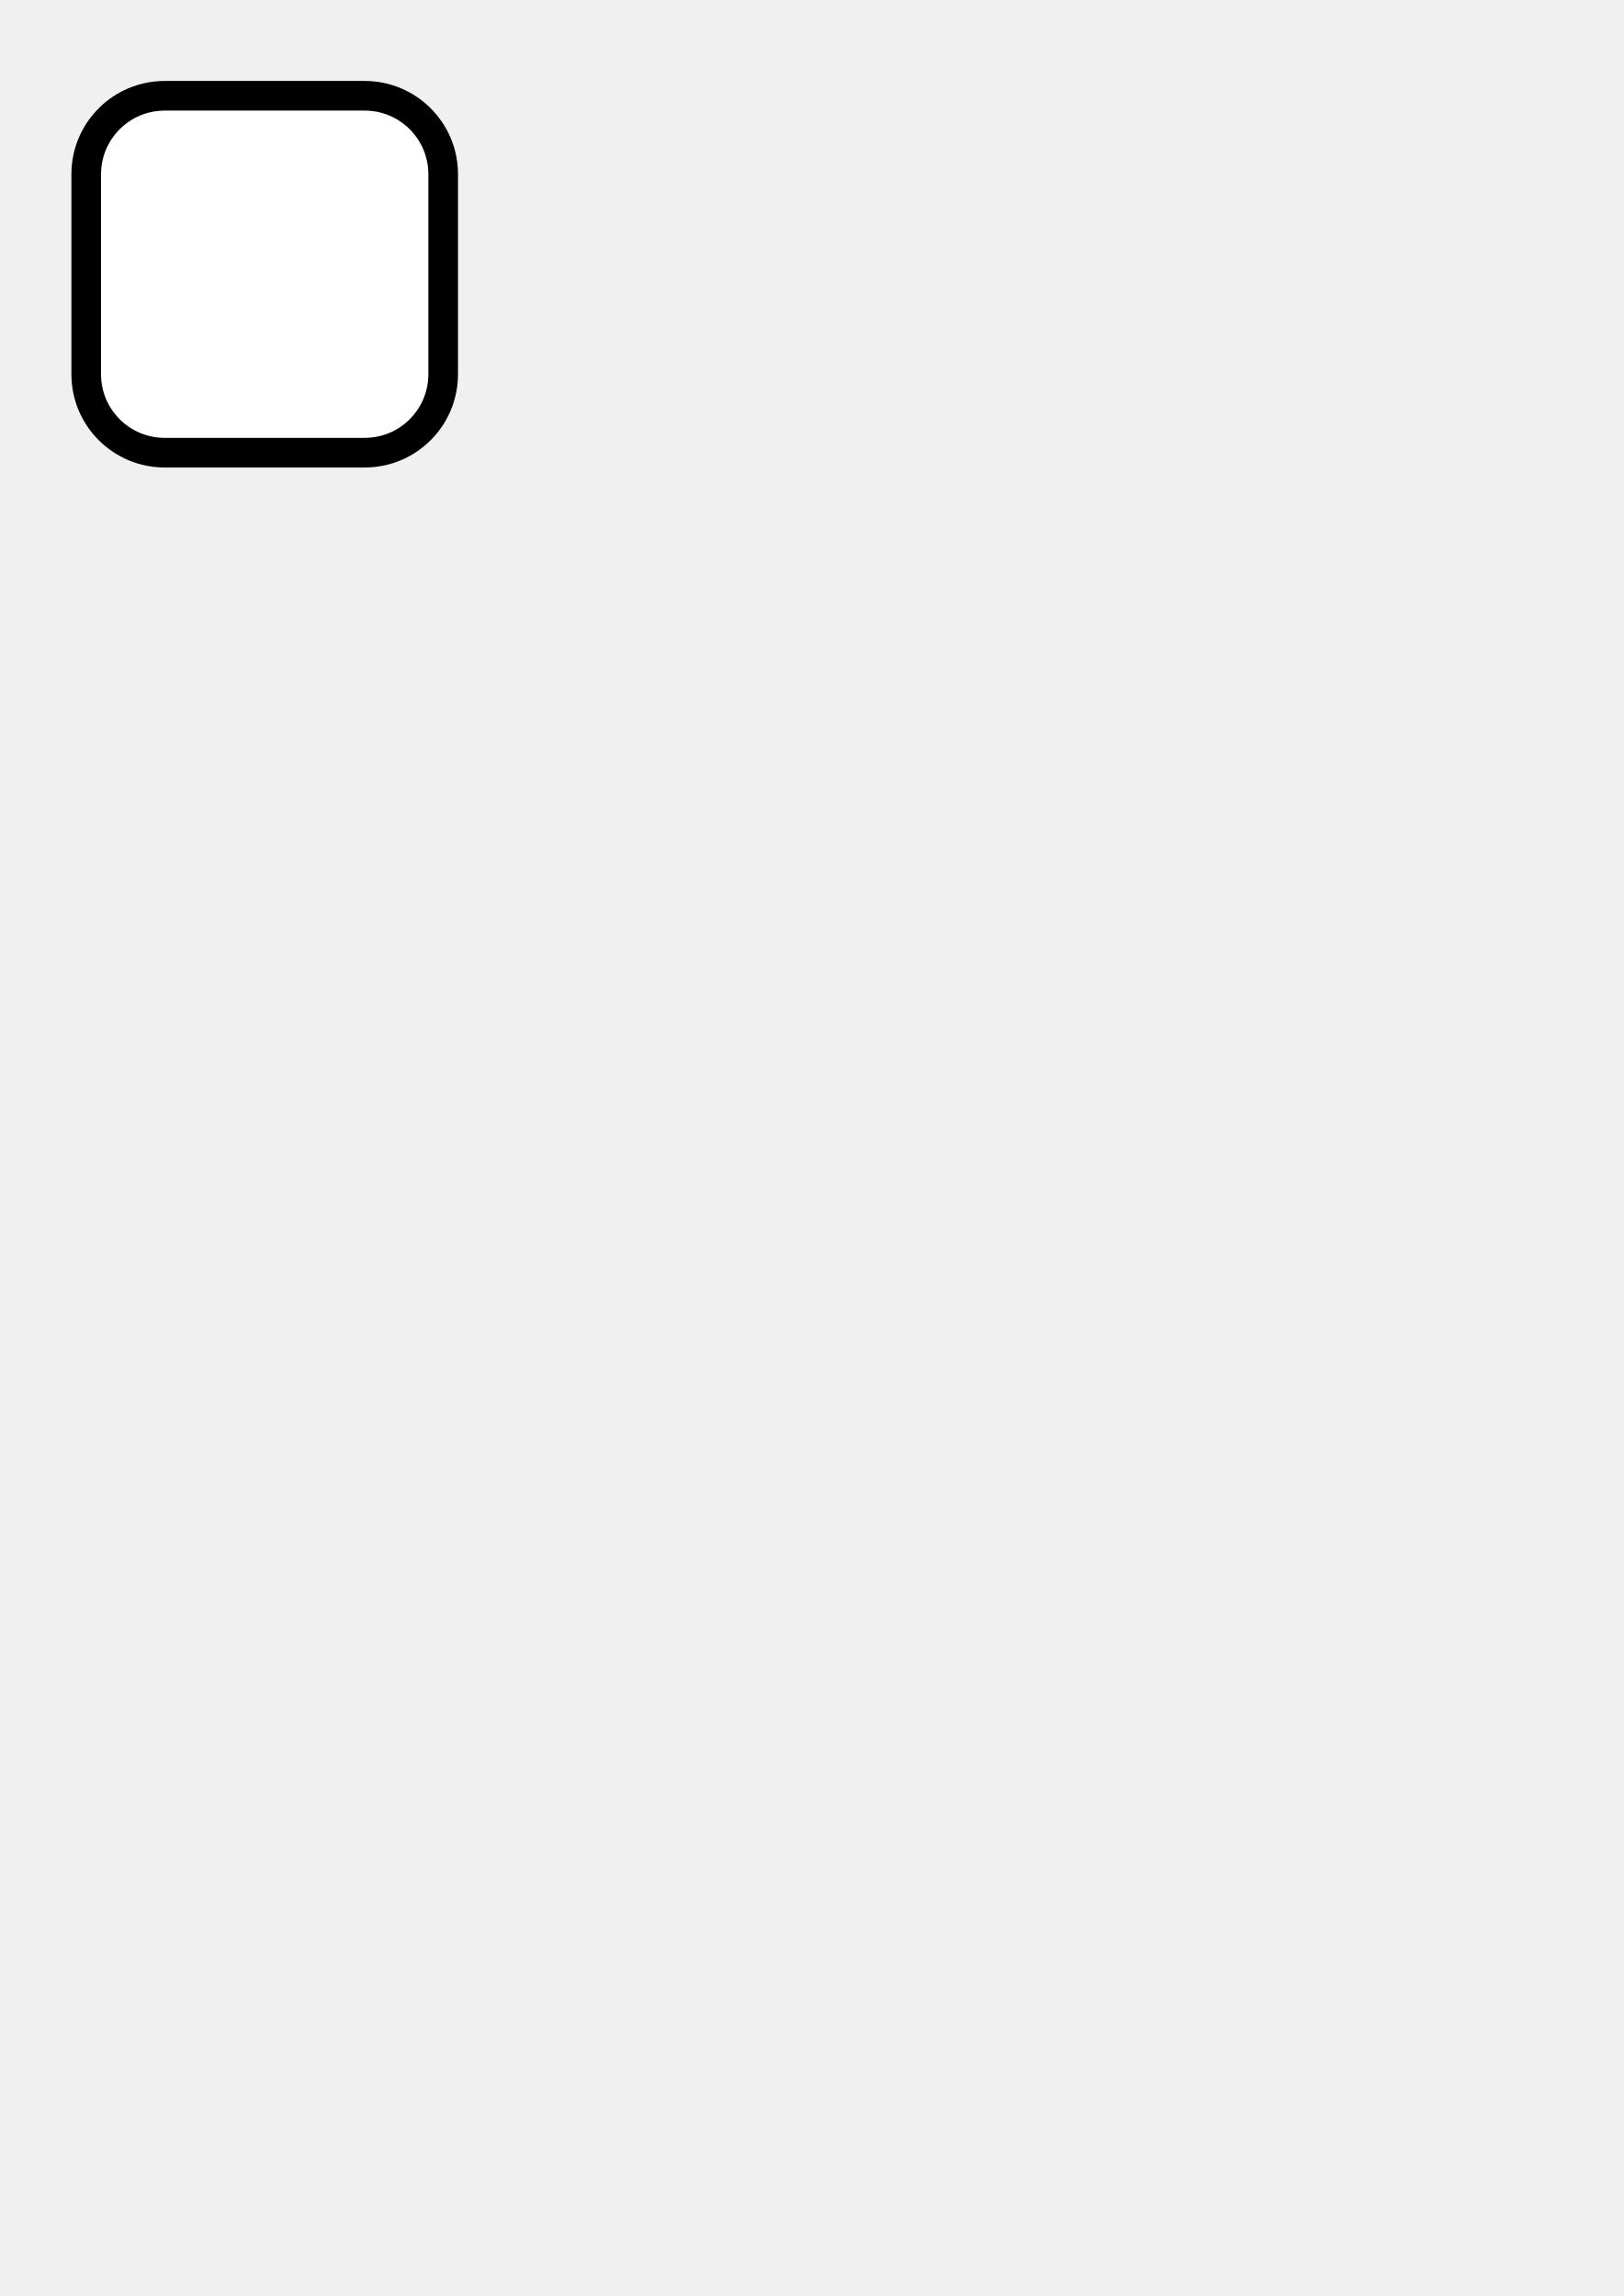
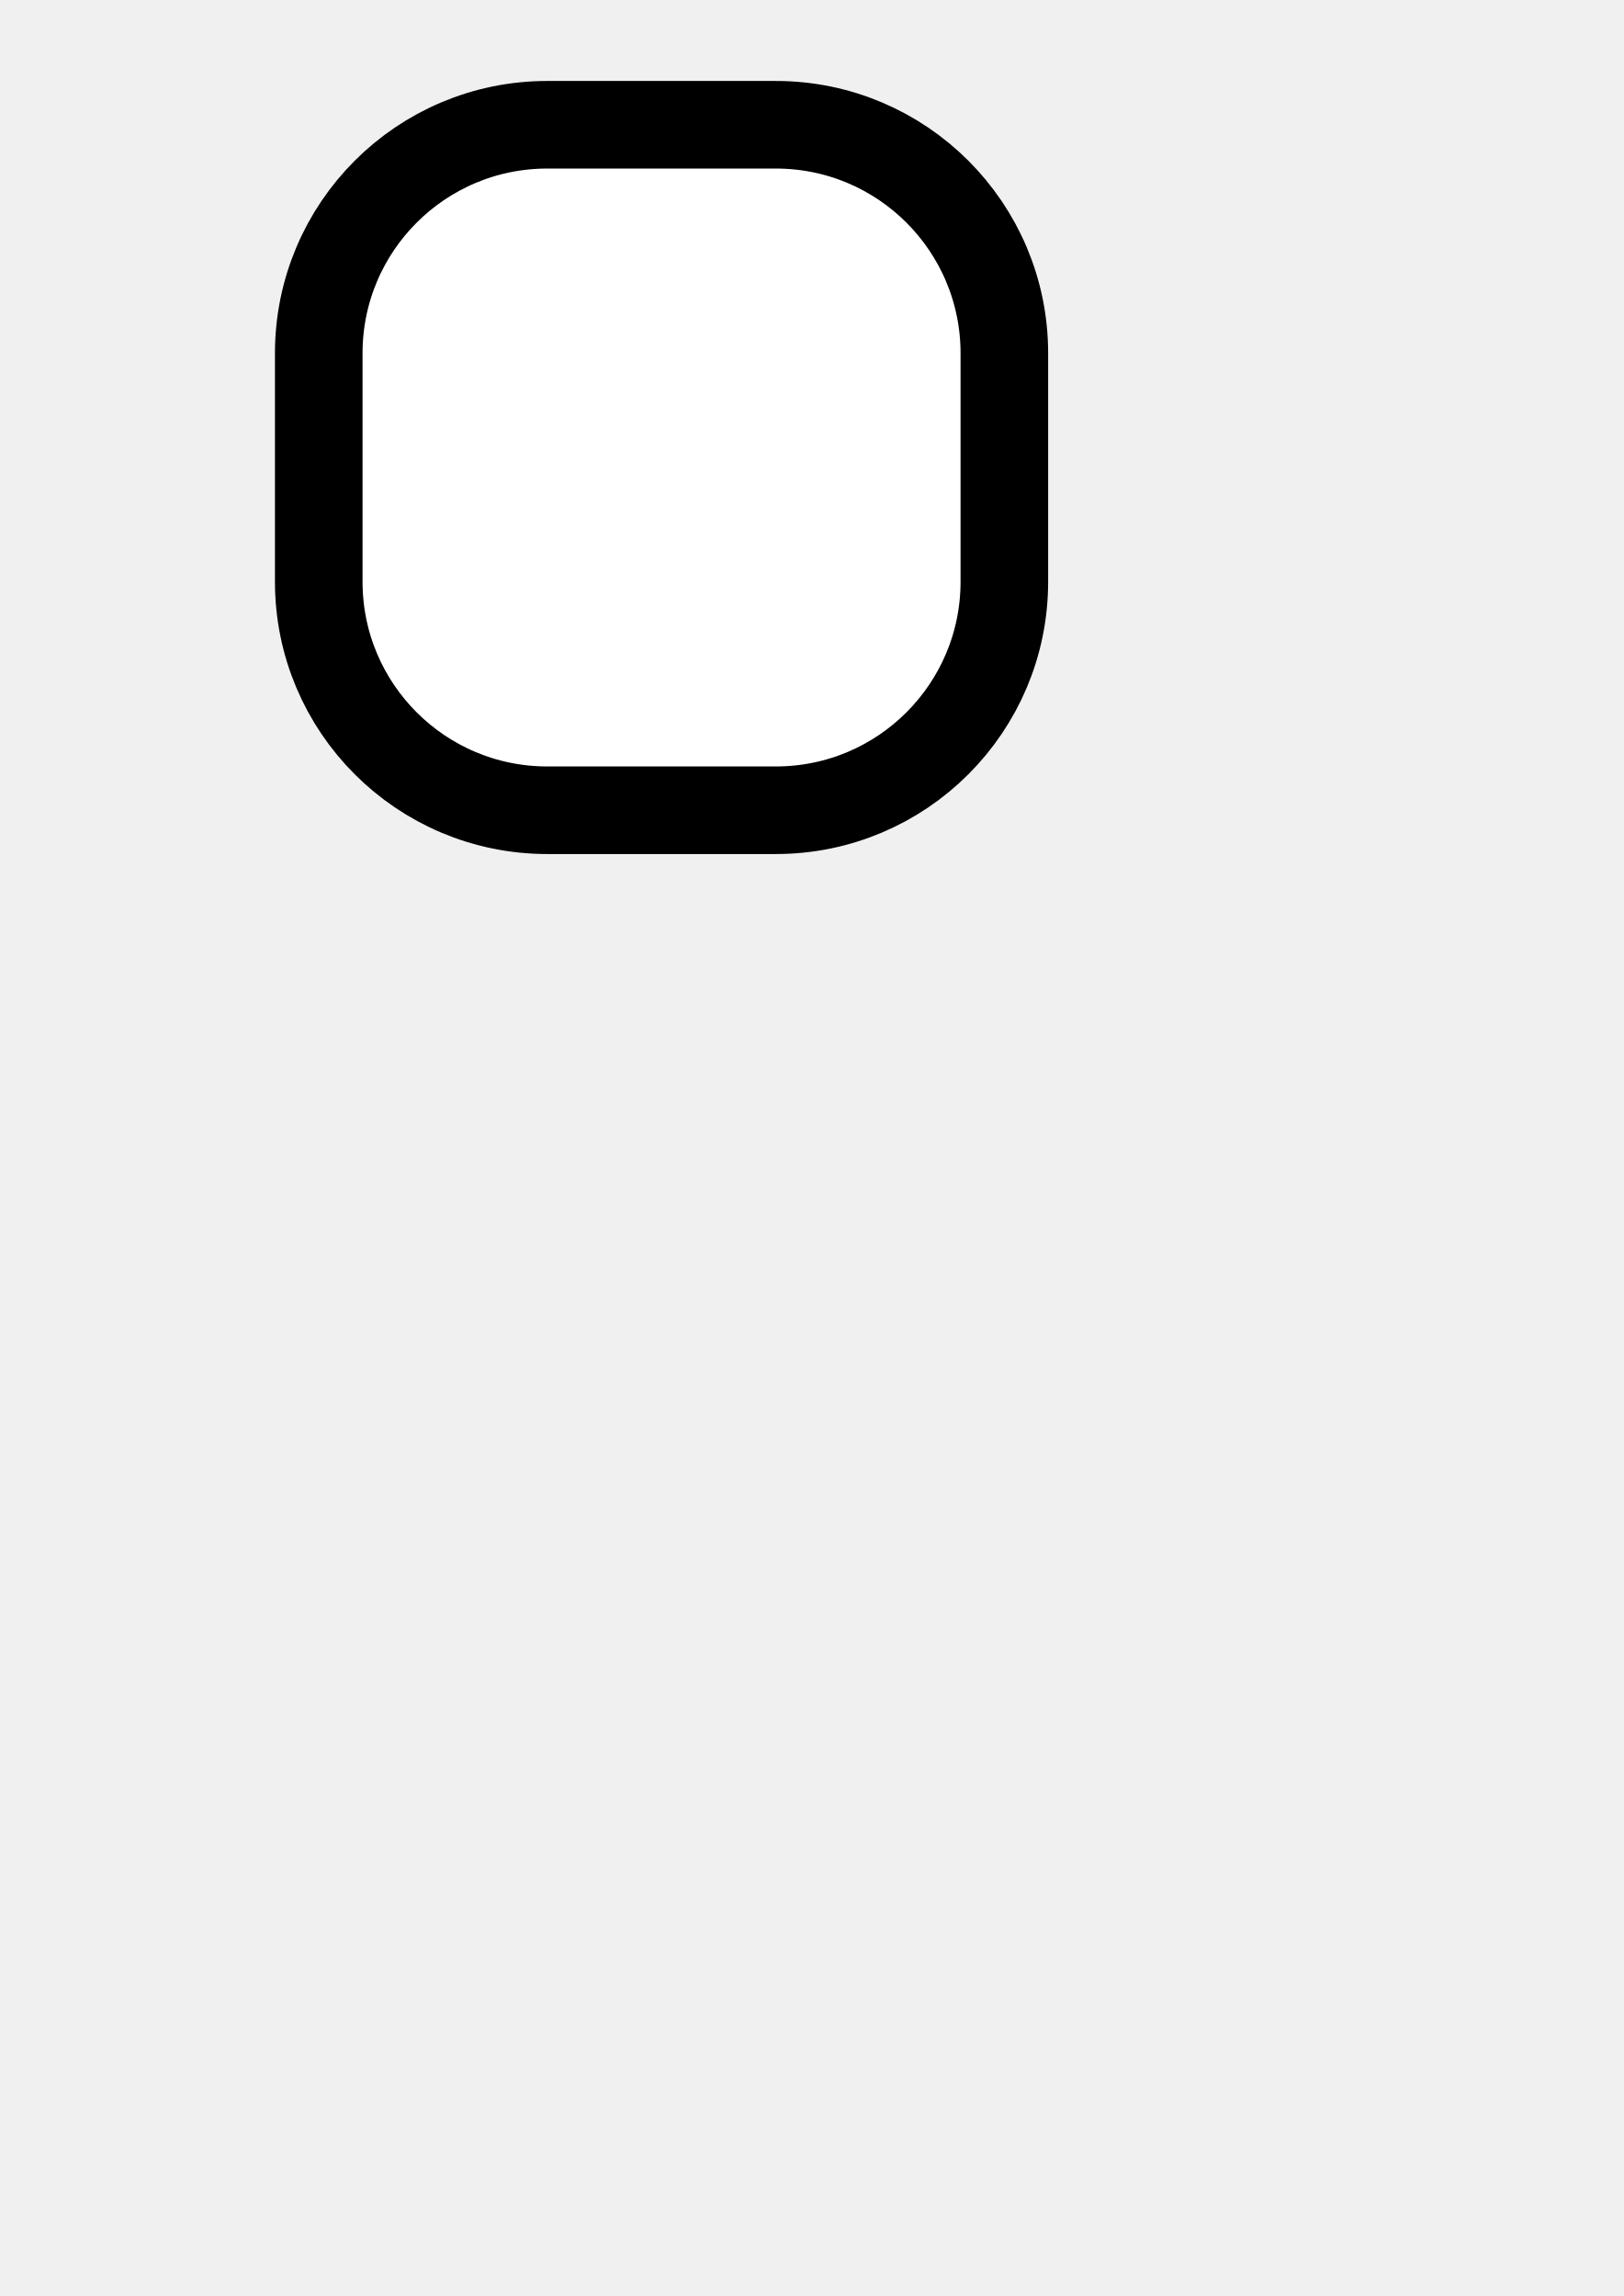
<svg xmlns="http://www.w3.org/2000/svg" id="svg8" version="1.1" viewBox="0 0 210 297" height="297mm" width="210mm">
  <defs id="defs2" />
  <g id="layer1">
-     <rect rx="10.148" ry="10.148" y="12.39" x="11.151" height="46.167" width="46.167" id="rect833" style="fill:#ffffff;stroke:#000000;stroke-width:3.833;stroke-linecap:round;stroke-linejoin:miter;stroke-miterlimit:4;stroke-dasharray:none;stroke-opacity:1" />
+     <rect rx="29.557" ry="29.557" y="16.138" x="41.225" height="88.671" width="88.671" id="rect833" style="fill:#ffffff;stroke:#000000;stroke-width:11.329;stroke-linecap:round;stroke-linejoin:miter;stroke-miterlimit:4;stroke-dasharray:none;stroke-opacity:1" />
  </g>
</svg>
